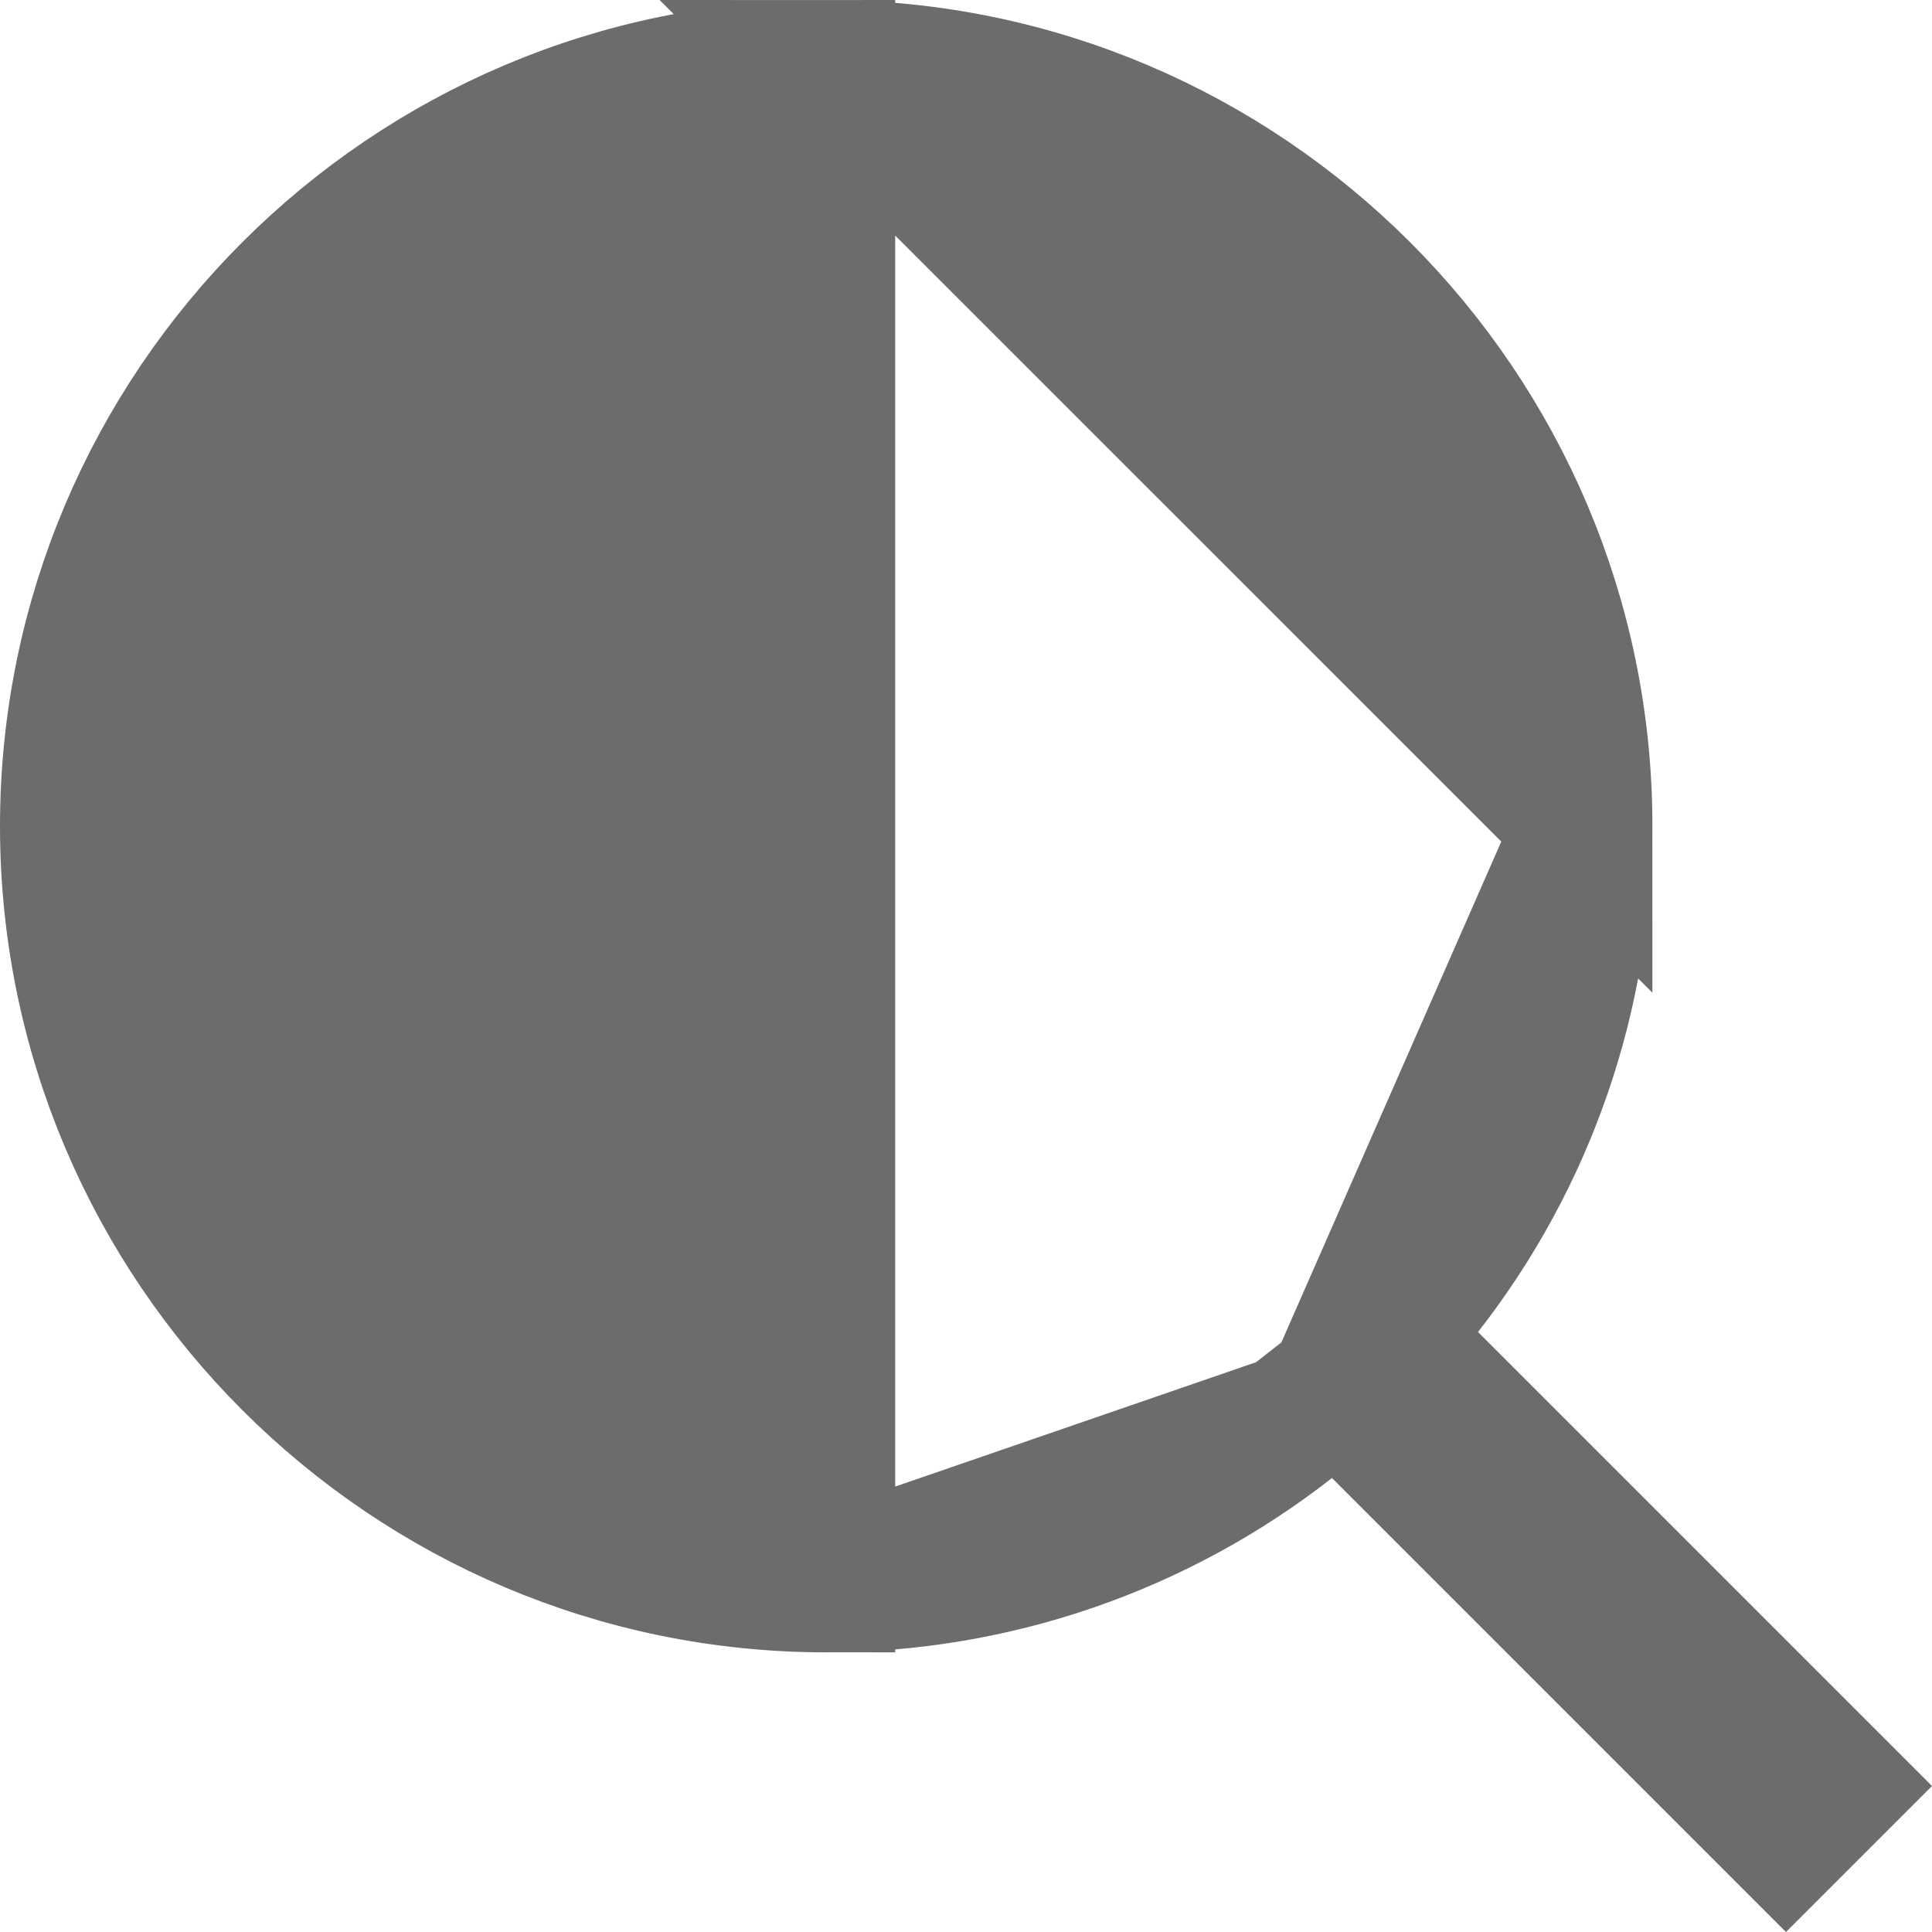
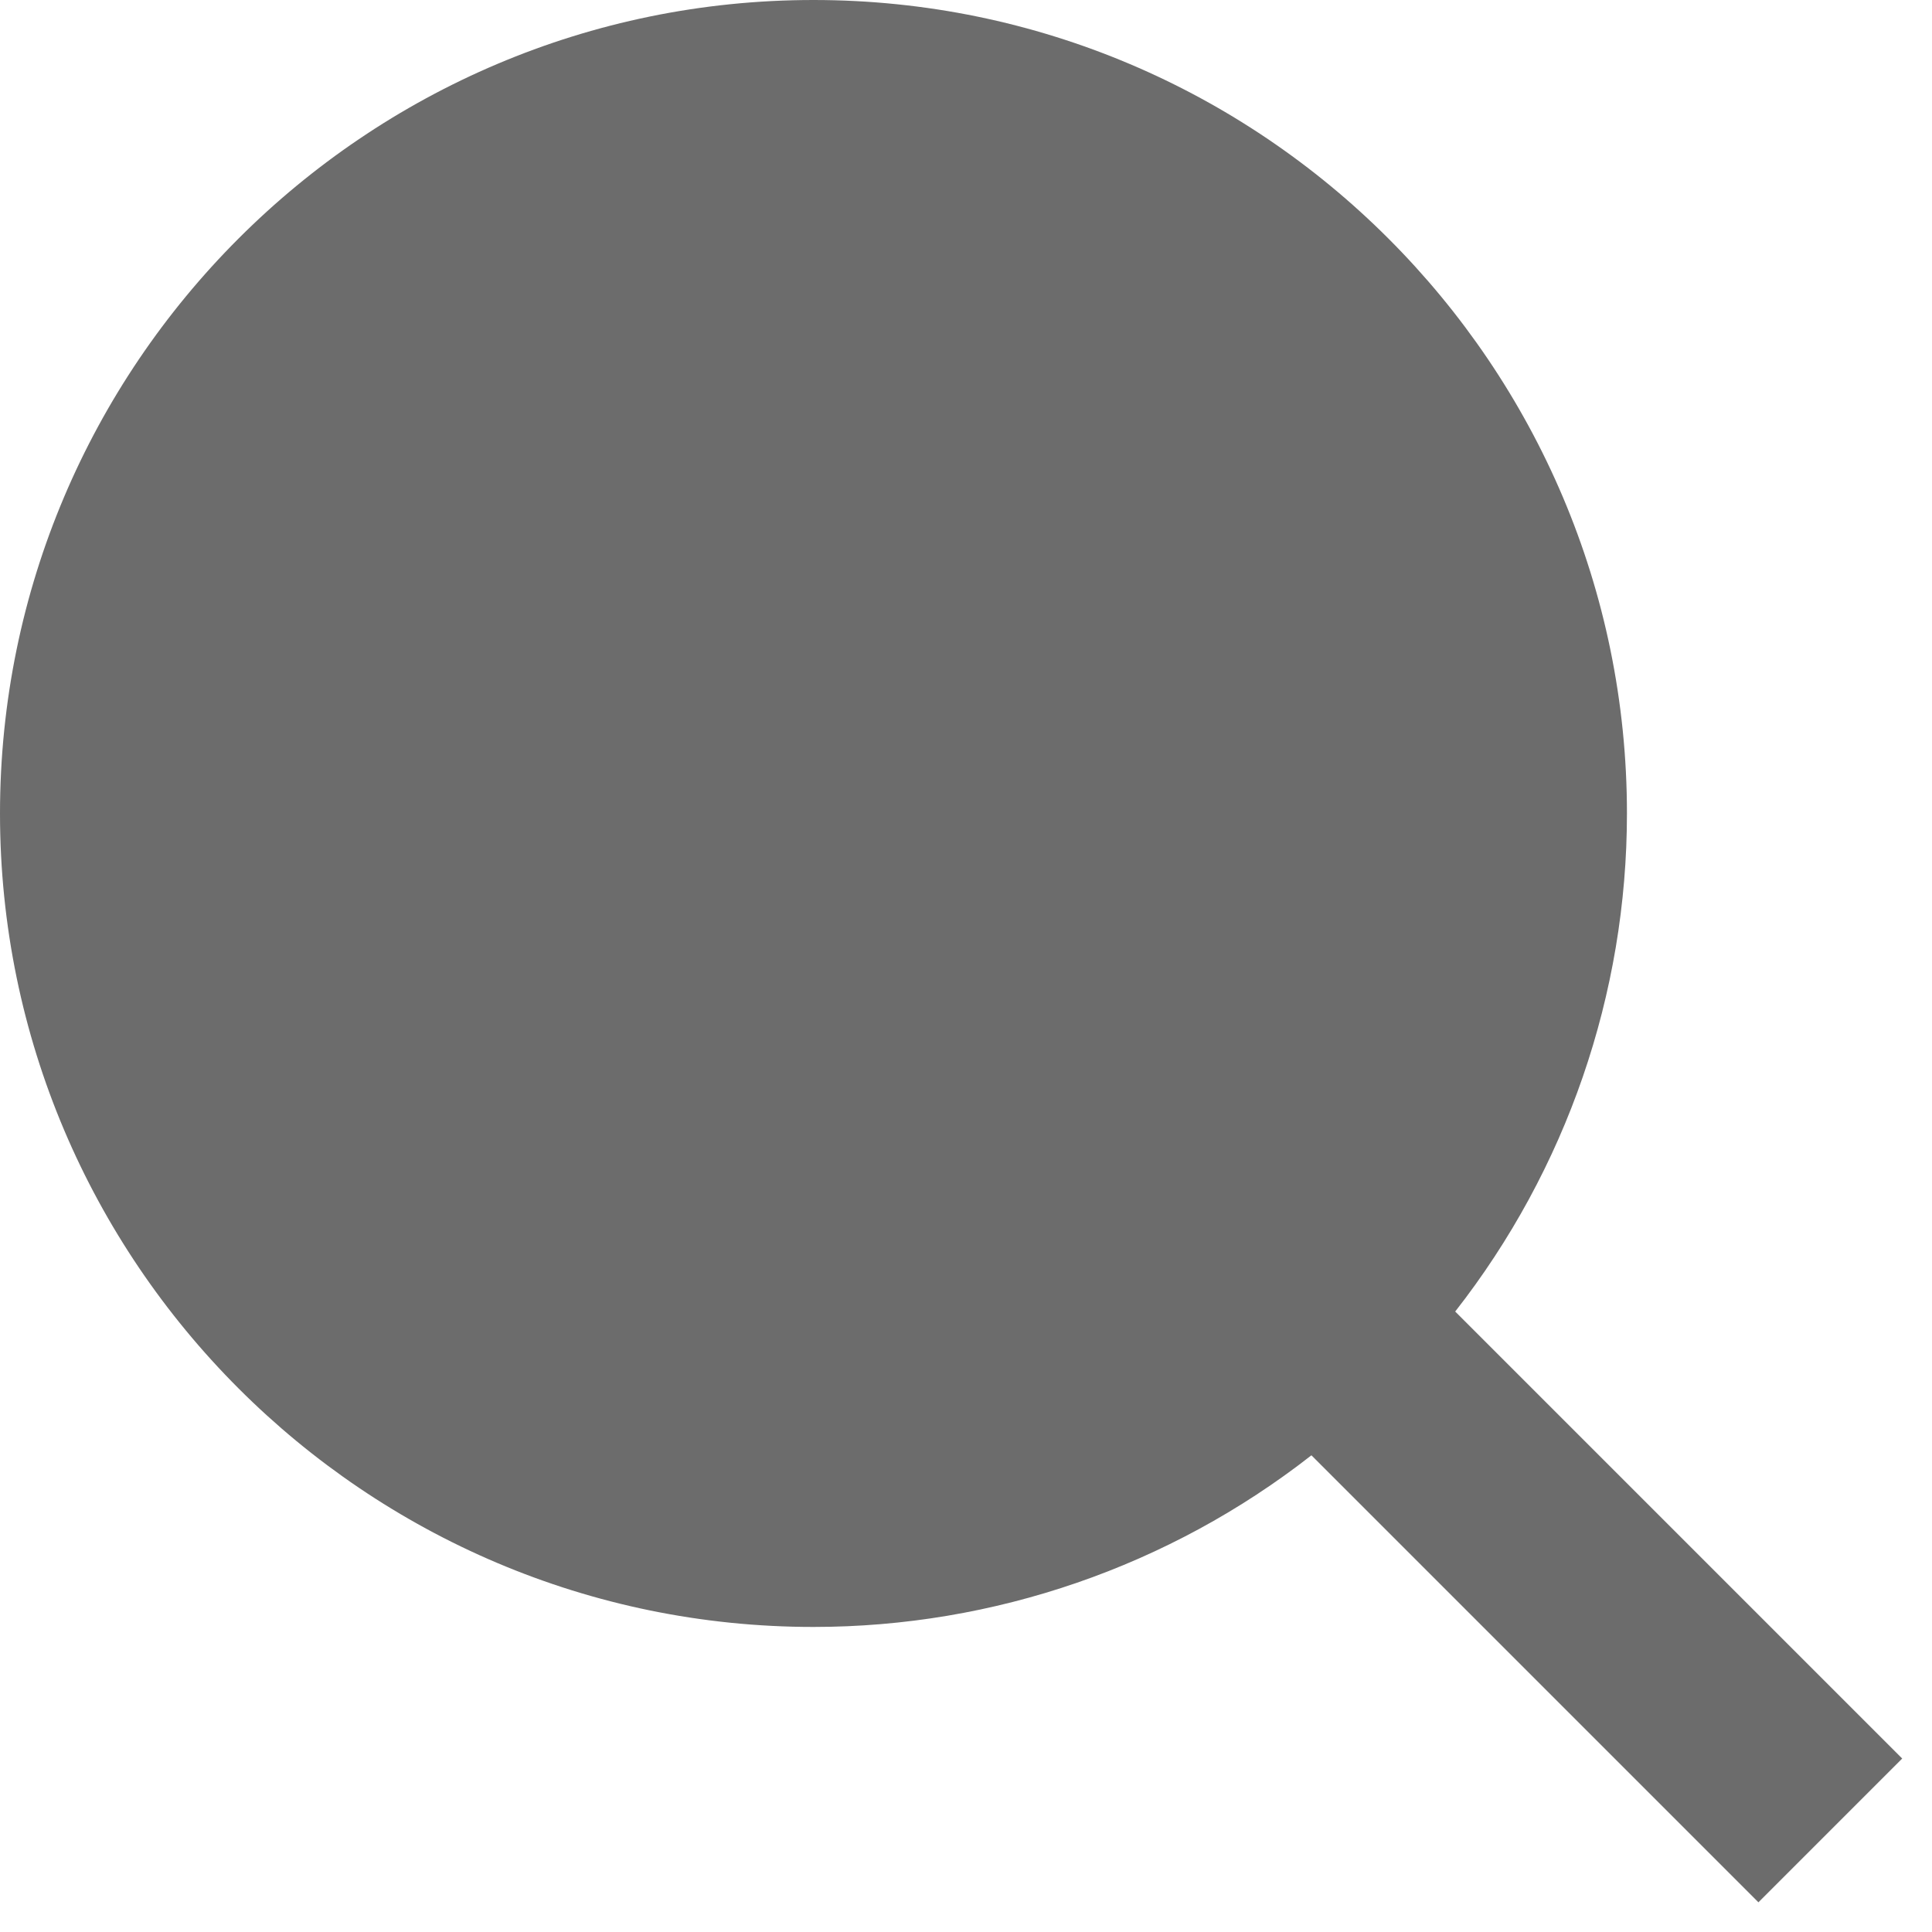
- <svg xmlns="http://www.w3.org/2000/svg" width="28" height="28" viewBox="0 0 28 28" fill="none">
-   <path d="M19.385 20.088L20.011 20.713L25.884 26.586L26.586 25.884L20.713 20.011L20.087 19.385L20.633 18.688C22.133 16.771 22.948 14.407 22.948 11.973L19.385 20.088ZM19.385 20.088L18.688 20.633M19.385 20.088L18.688 20.633M18.688 20.633C16.771 22.132 14.408 22.946 11.974 22.947L18.688 20.633ZM11.974 1C5.924 1 1 5.924 1 11.973C1 18.023 5.924 22.947 11.974 22.947L11.974 1ZM11.974 1C18.024 1 22.948 5.924 22.948 11.973L11.974 1Z" fill="#6C6C6C" stroke="#6C6C6C" stroke-width="2" />
+ <svg xmlns="http://www.w3.org/2000/svg" width="19" height="19" viewBox="0 0 19 19" fill="none">
+   <path d="M8 0C3.589 0 0 3.589 0 8C0 12.411 3.589 16 8 16C9.775 16 11.499 15.405 12.897 14.312L17.293 18.708L18.707 17.294L14.311 12.898C15.405 11.5 16 9.775 16 8C16 3.589 12.411 0 8 0Z" fill="#6C6C6C" />
</svg>
